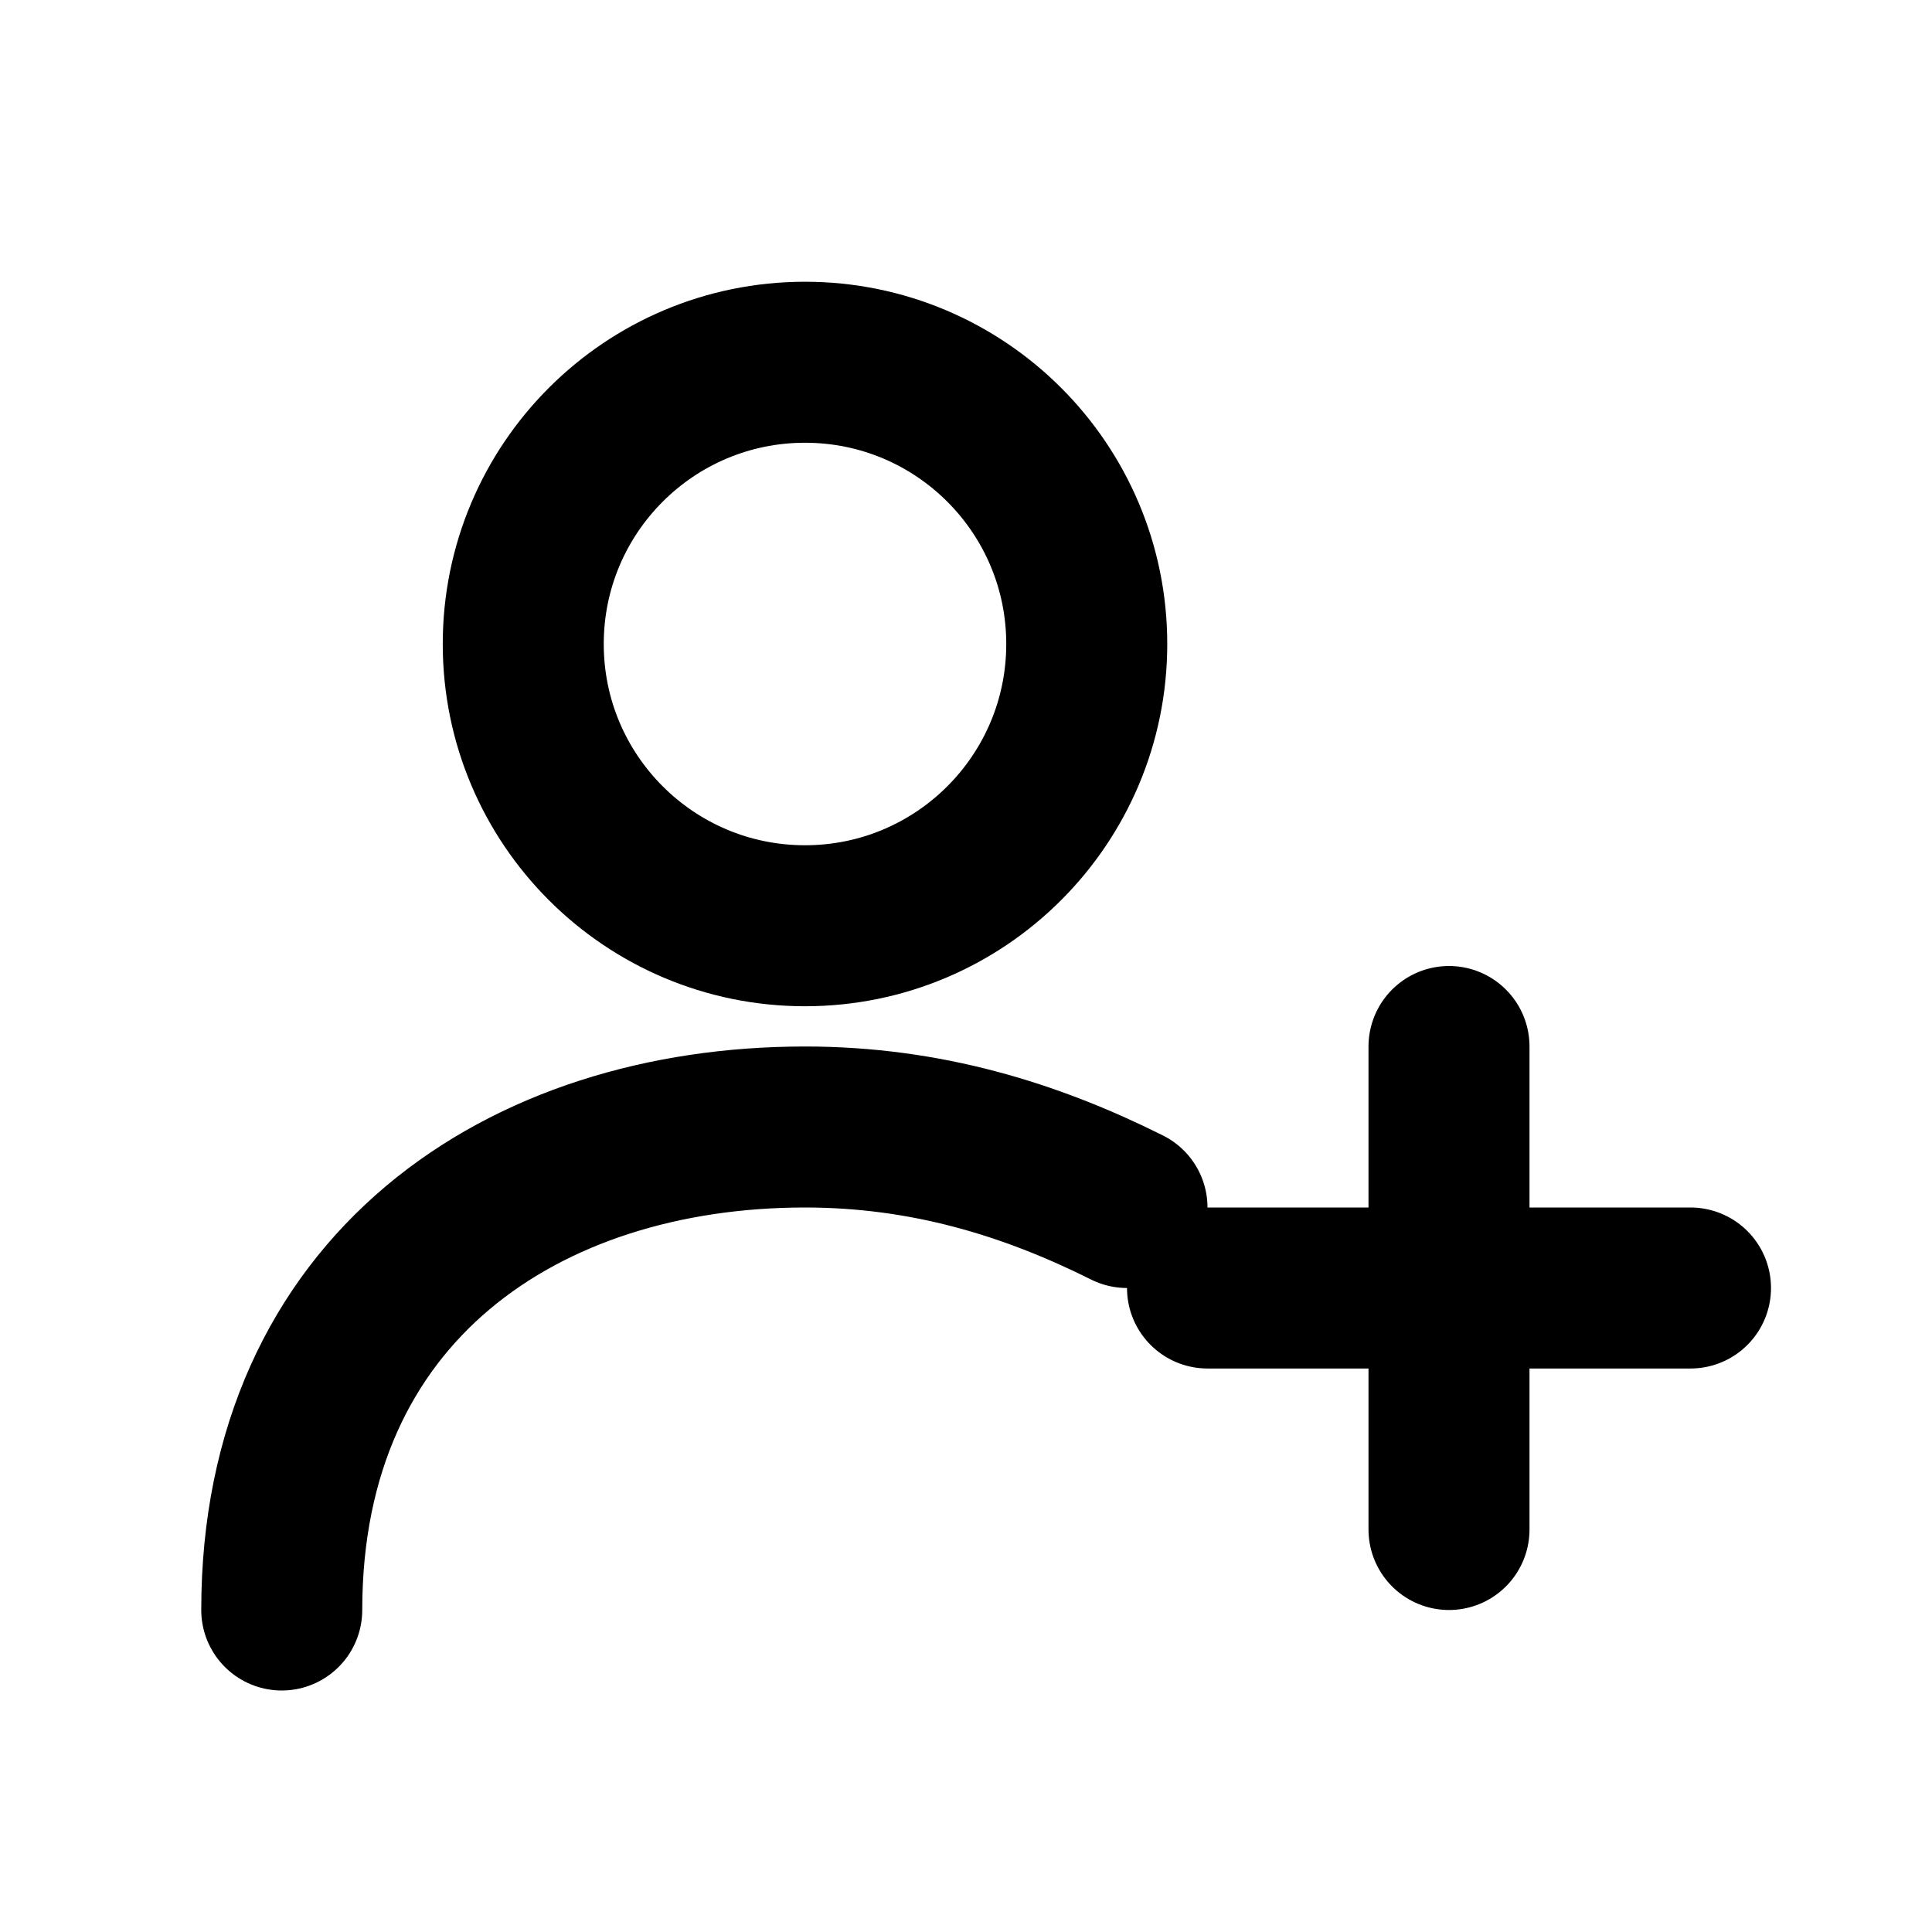
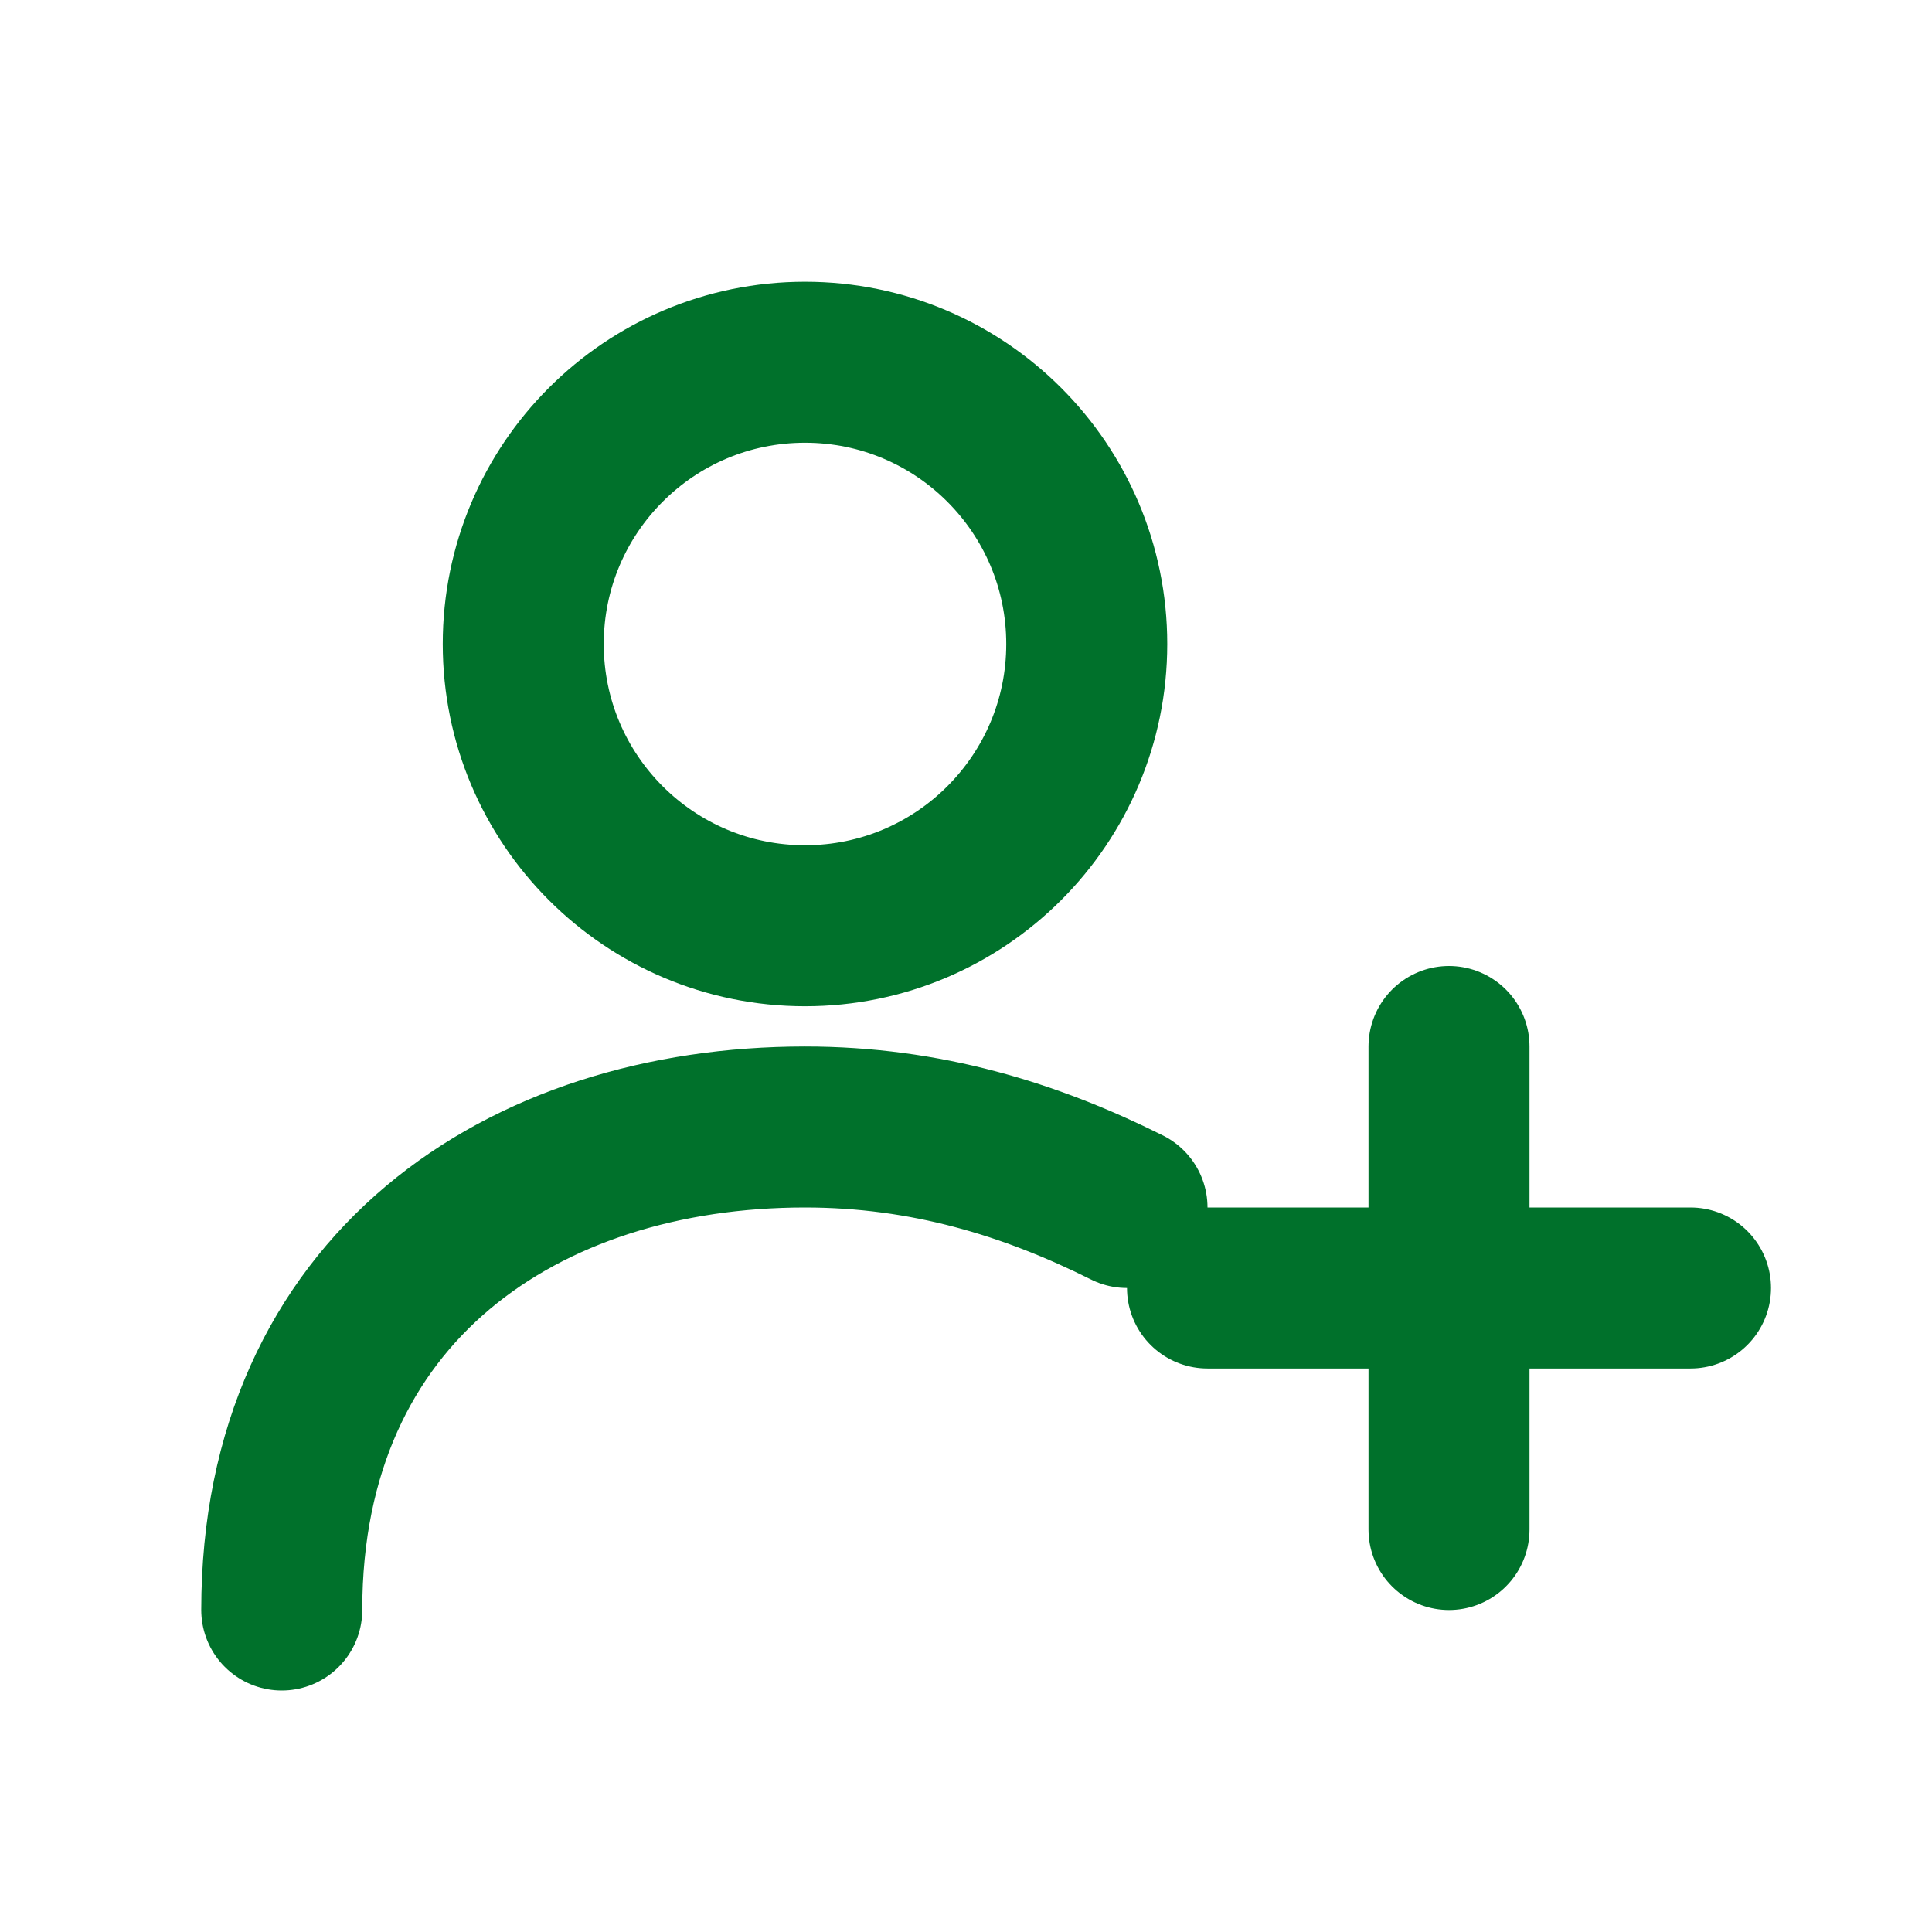
- <svg xmlns="http://www.w3.org/2000/svg" viewBox="0 0 24 24" width="24" height="24" fill="none" stroke="currentColor" stroke-width="2" stroke-linecap="round" stroke-linejoin="round">
+ <svg xmlns="http://www.w3.org/2000/svg" color="#00712b" viewBox="0 0 24 24" width="24" height="24" fill="none" stroke="currentColor" stroke-width="2" stroke-linecap="round" stroke-linejoin="round">
+   <style>@media (prefers-color-scheme: dark) { svg { color: #4cc764 } }</style>
  <circle cx="10" cy="8" r="3.5" />
  <path d="M3.5 20c0-4 3-6 6.5-6 1.5 0 2.8.4 4 1M18 13v6M15 16h6" />
</svg>
